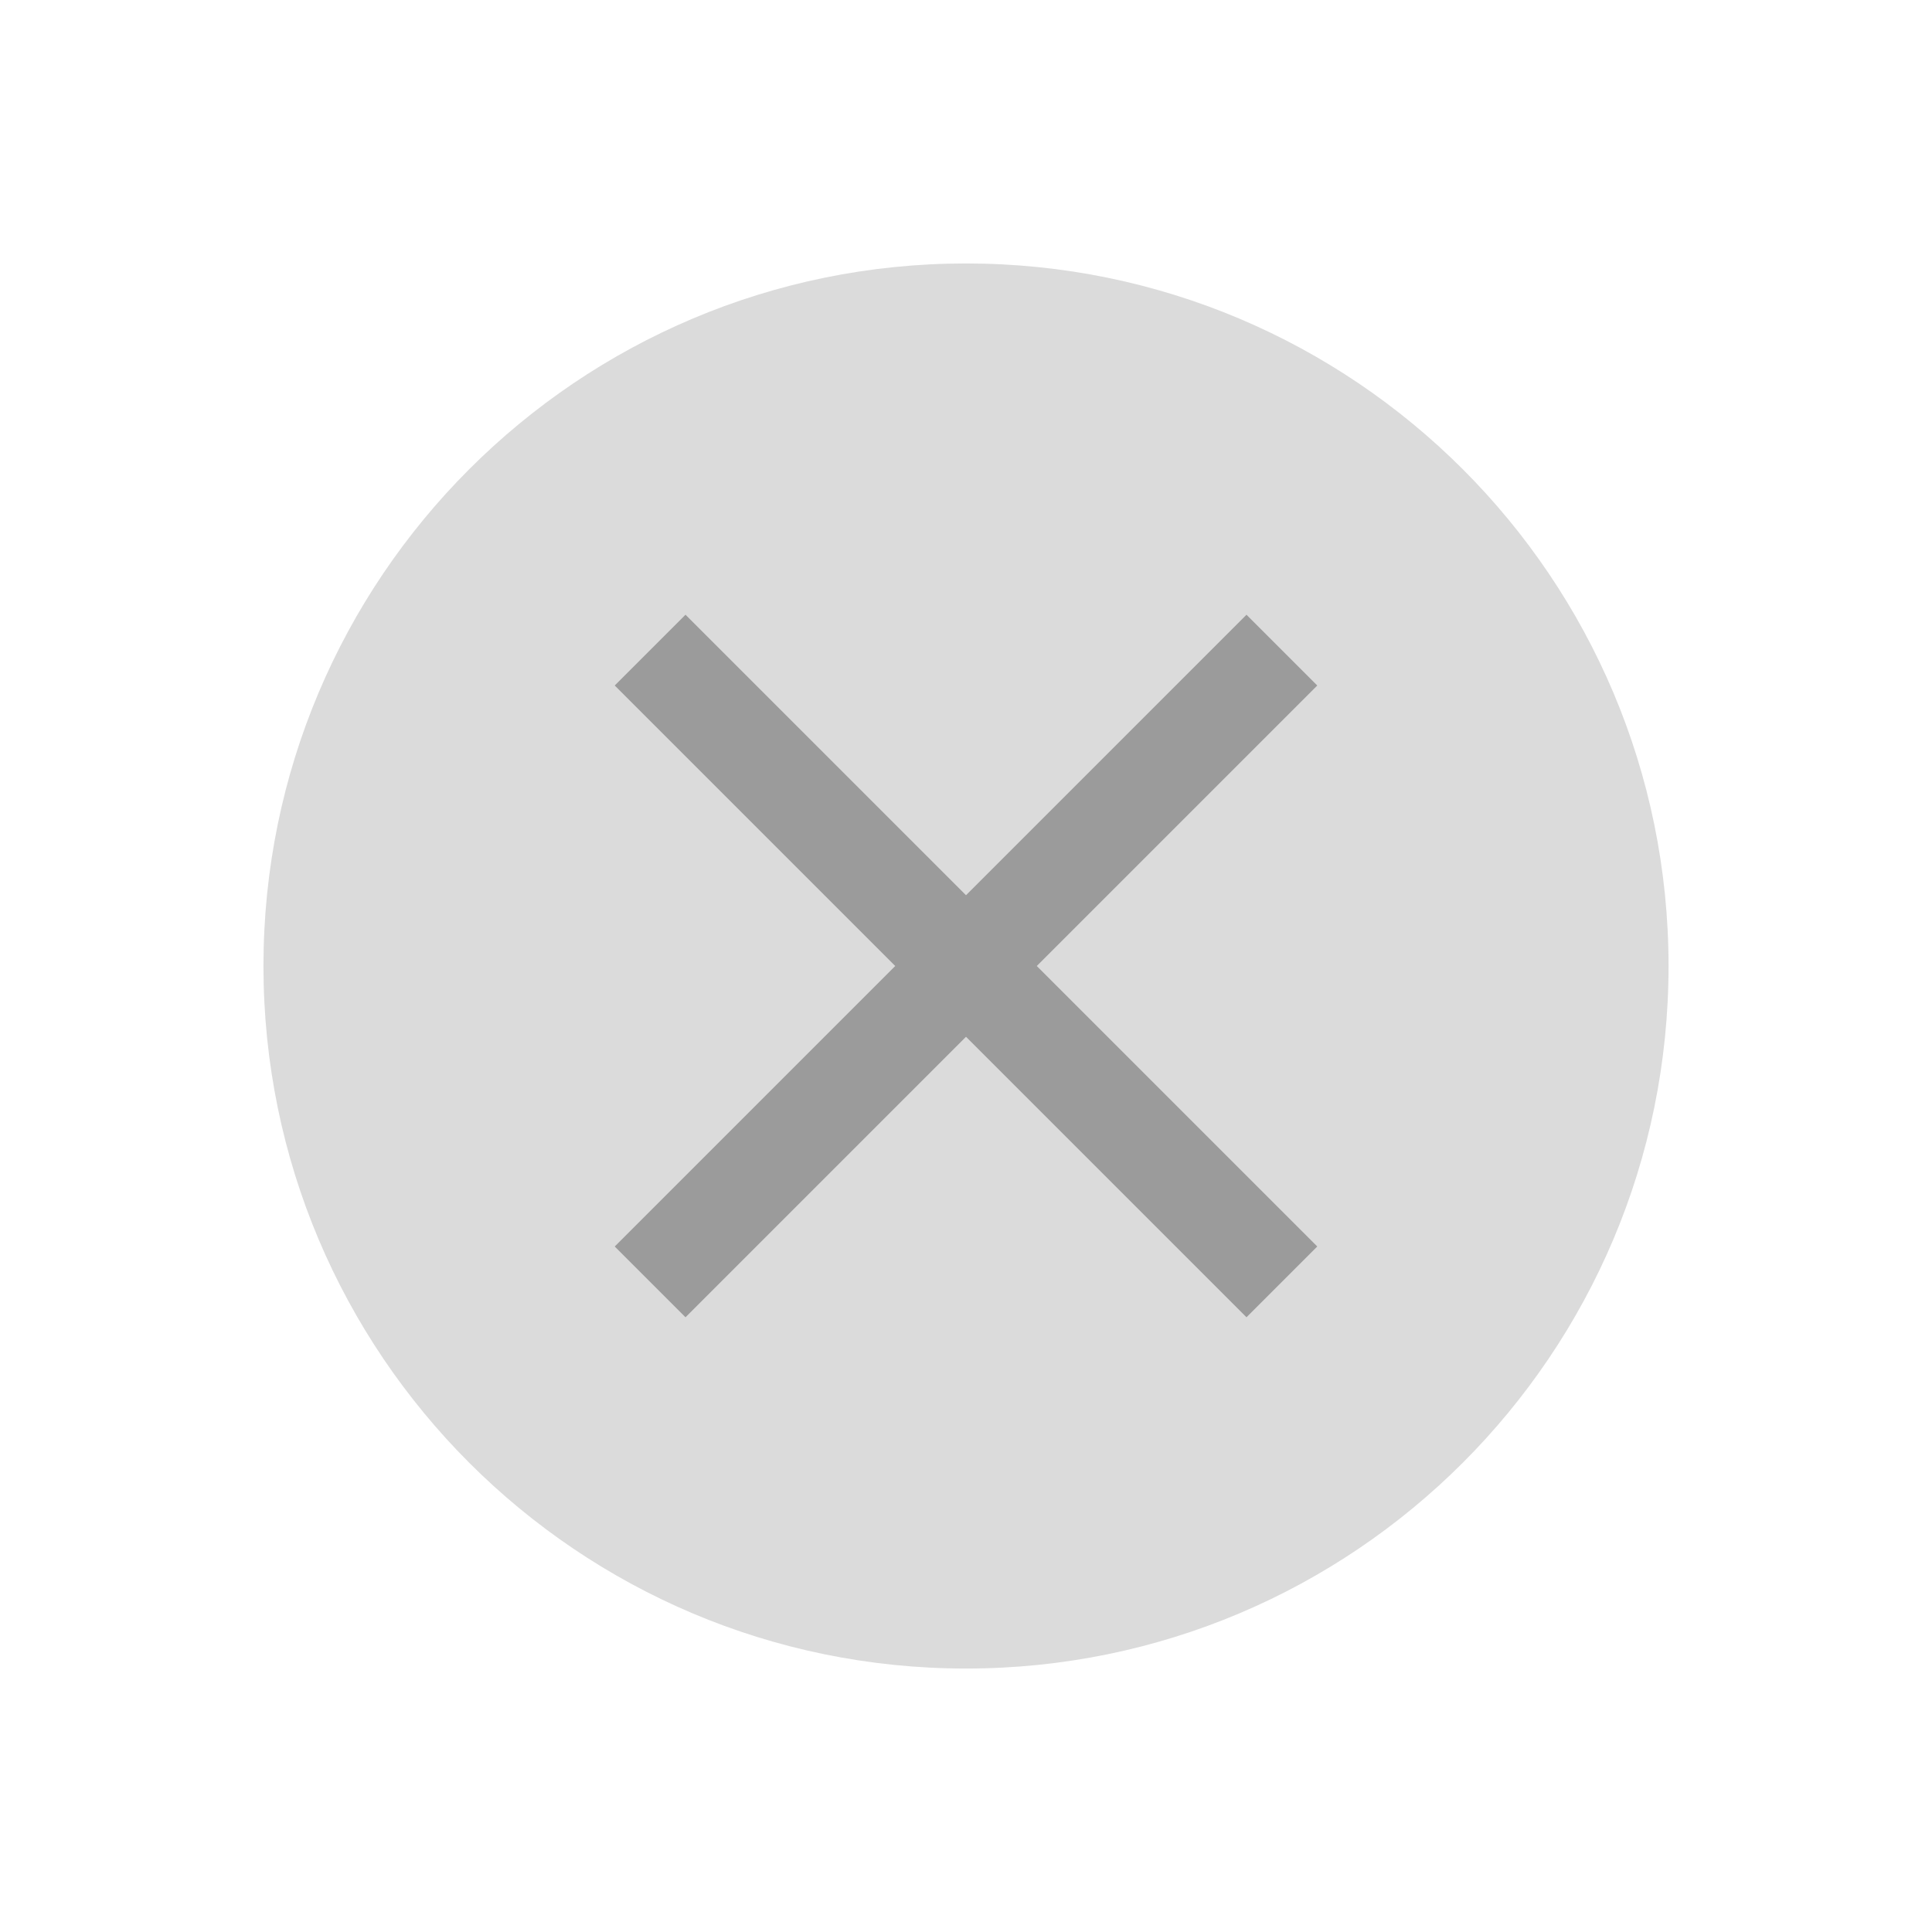
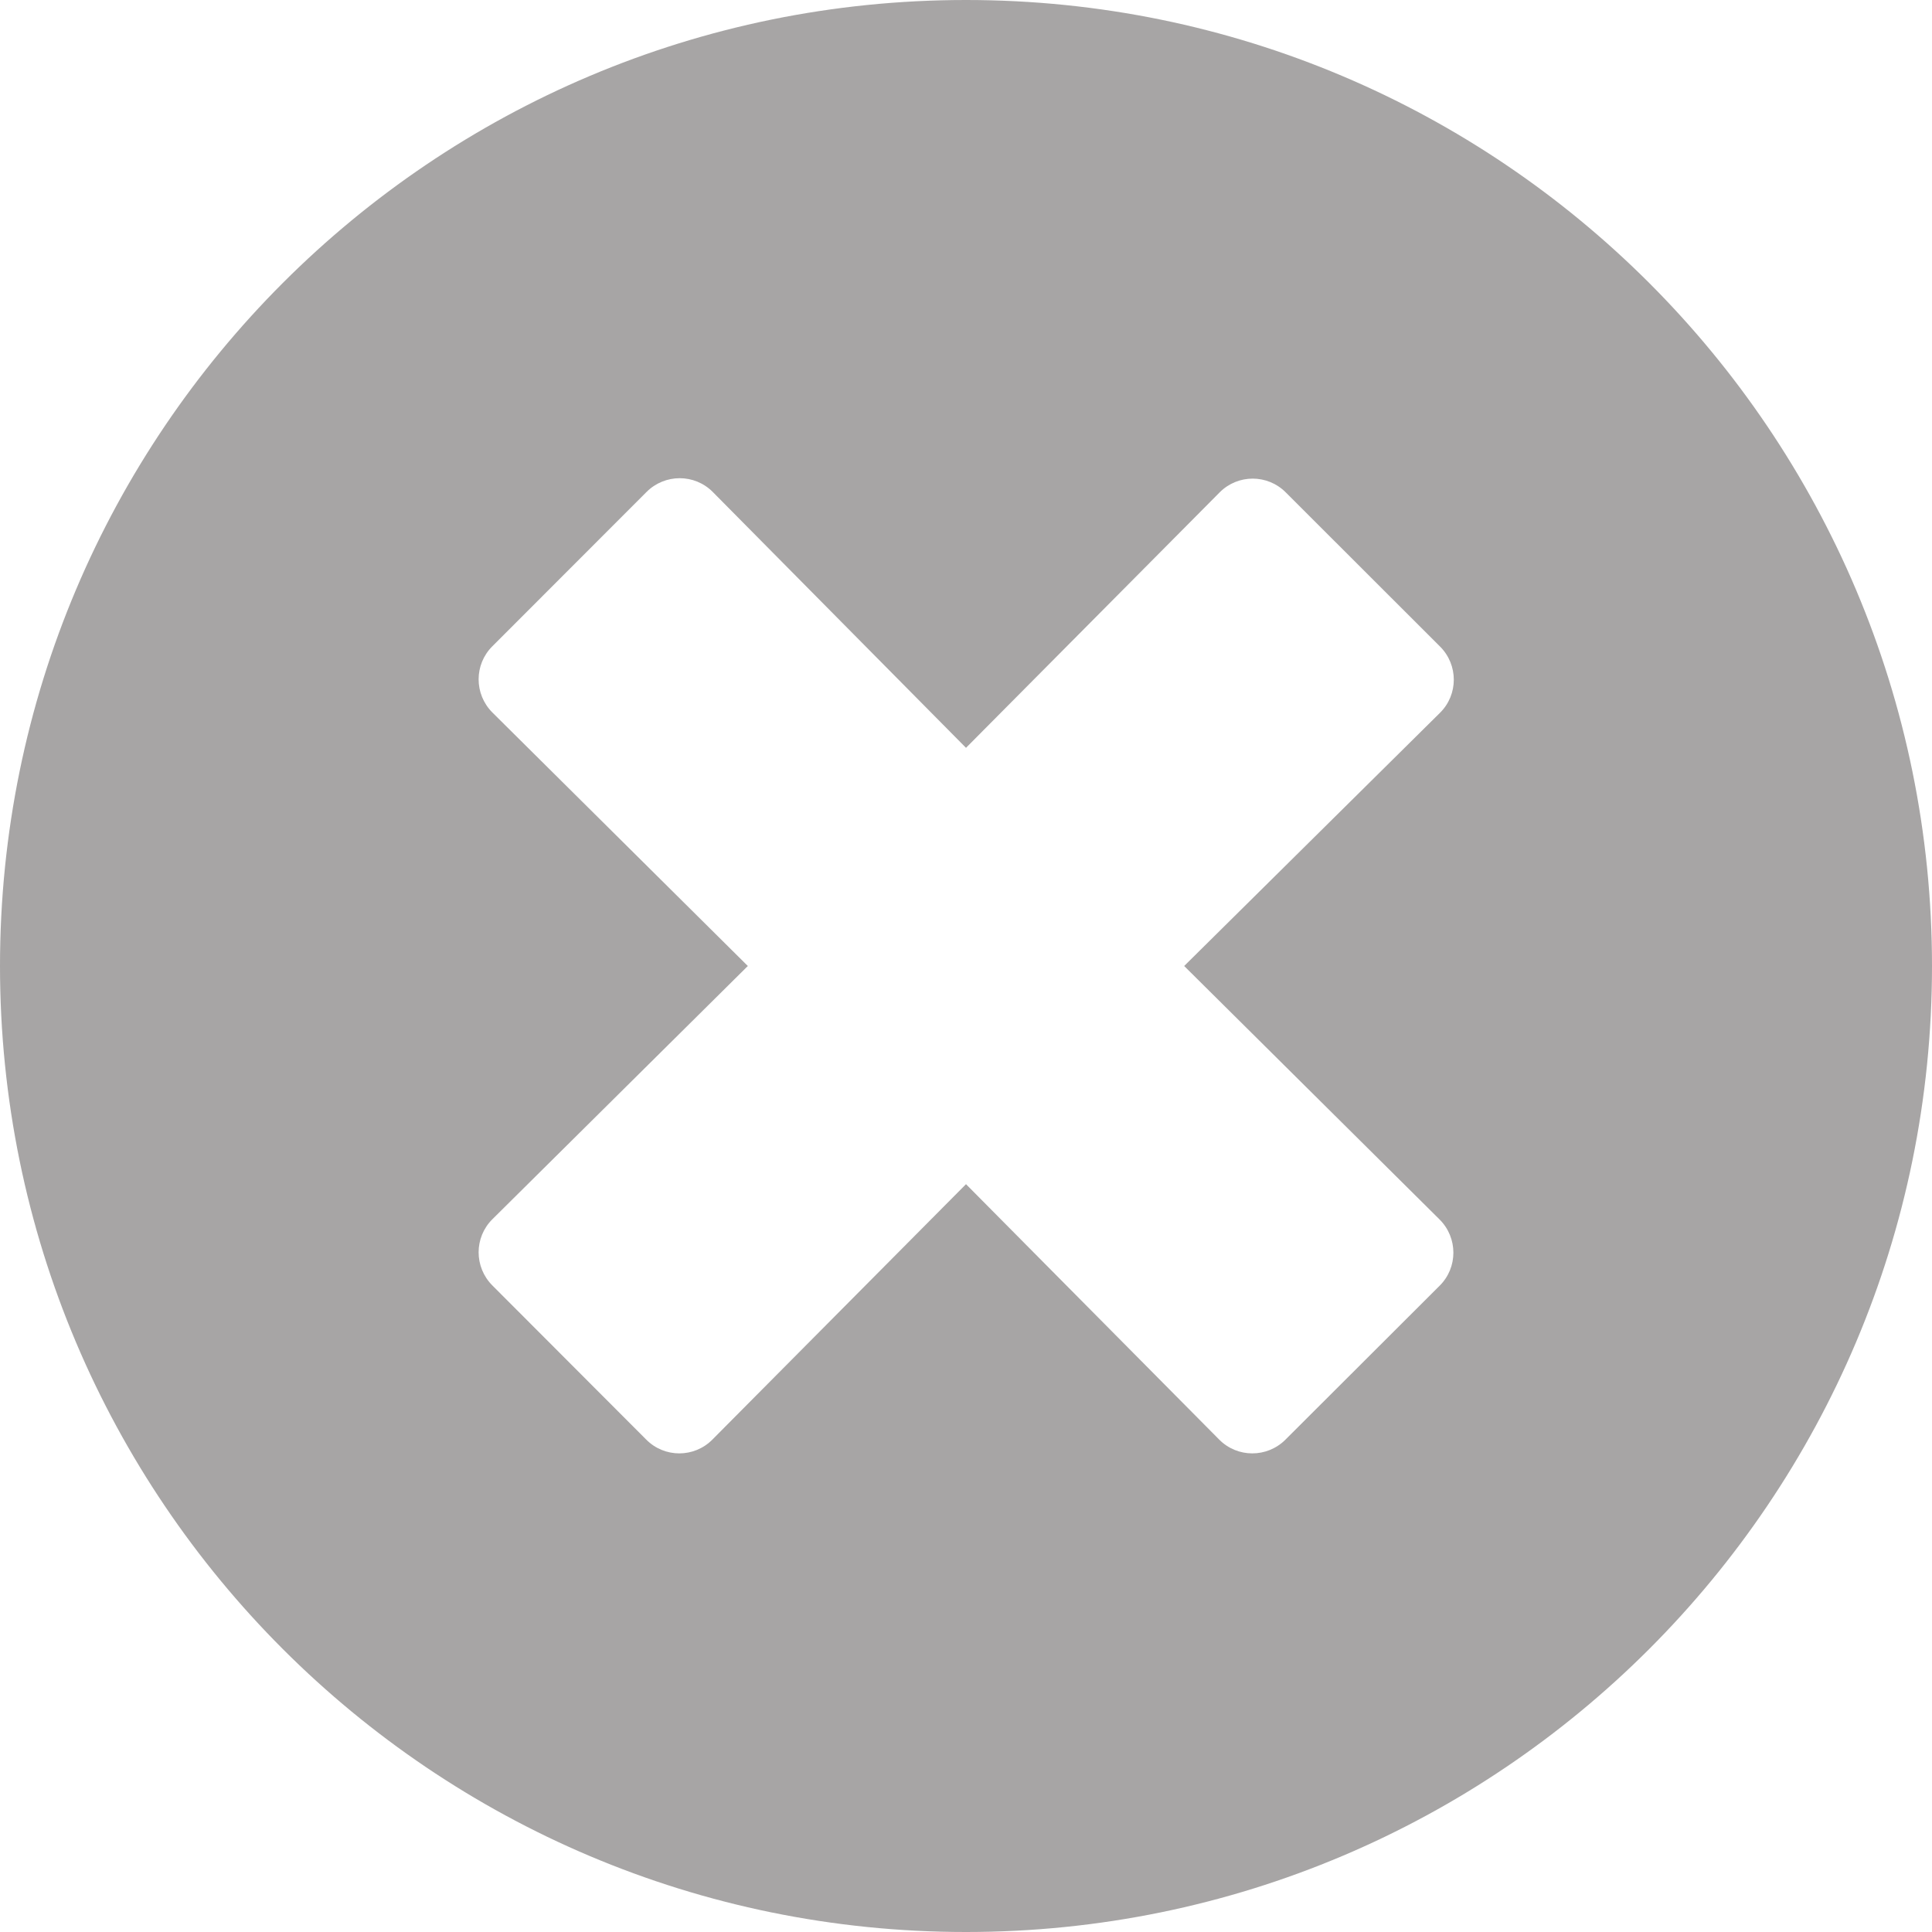
- <svg xmlns="http://www.w3.org/2000/svg" width="22" height="22" viewBox="0 0 22 22">
-   <g fill="none" fill-rule="evenodd">
-     <circle fill="#DBDBDB" cx="11" cy="11" r="8" />
-     <path d="M15 7.806L14.194 7 11 10.194 7.806 7 7 7.806 10.194 11 7 14.194l.806.806L11 11.806 14.194 15l.806-.806L11.806 11z" fill="#9B9B9B" />
+ <svg xmlns="http://www.w3.org/2000/svg" width="14px" height="14px" viewBox="0 0 14 14" version="1.1">
+   <g id="Screens-2019" stroke="none" stroke-width="1" fill="none" fill-rule="evenodd" fill-opacity="0.4">
+     <g id="Pinboard---Untitled---Hover" transform="translate(-142, -959)" fill="#231F20" fill-rule="nonzero">
+       <path d="M149,959 C145.133,959 142,962.133 142,966 C142,969.867 145.133,973 149,973 C152.867,973 156,969.867 156,966 C156,962.133 152.867,959 149,959 Z M152.432,967.837 C152.565,967.97 152.565,968.185 152.432,968.317 L151.315,969.432 C151.182,969.565 150.967,969.565 150.835,969.432 L149,967.581 L147.162,969.432 C147.03,969.565 146.815,969.565 146.683,969.432 L145.568,968.315 C145.435,968.182 145.435,967.967 145.568,967.835 L147.419,966 L145.568,964.163 C145.435,964.03 145.435,963.815 145.568,963.683 L146.685,962.565 C146.818,962.432 147.033,962.432 147.165,962.565 L149,964.419 L150.838,962.568 C150.97,962.435 151.185,962.435 151.317,962.568 L152.435,963.685 C152.568,963.818 152.568,964.033 152.435,964.165 L150.581,966 L152.432,967.837 Z" id="ic-clear" />
+     </g>
  </g>
</svg>
